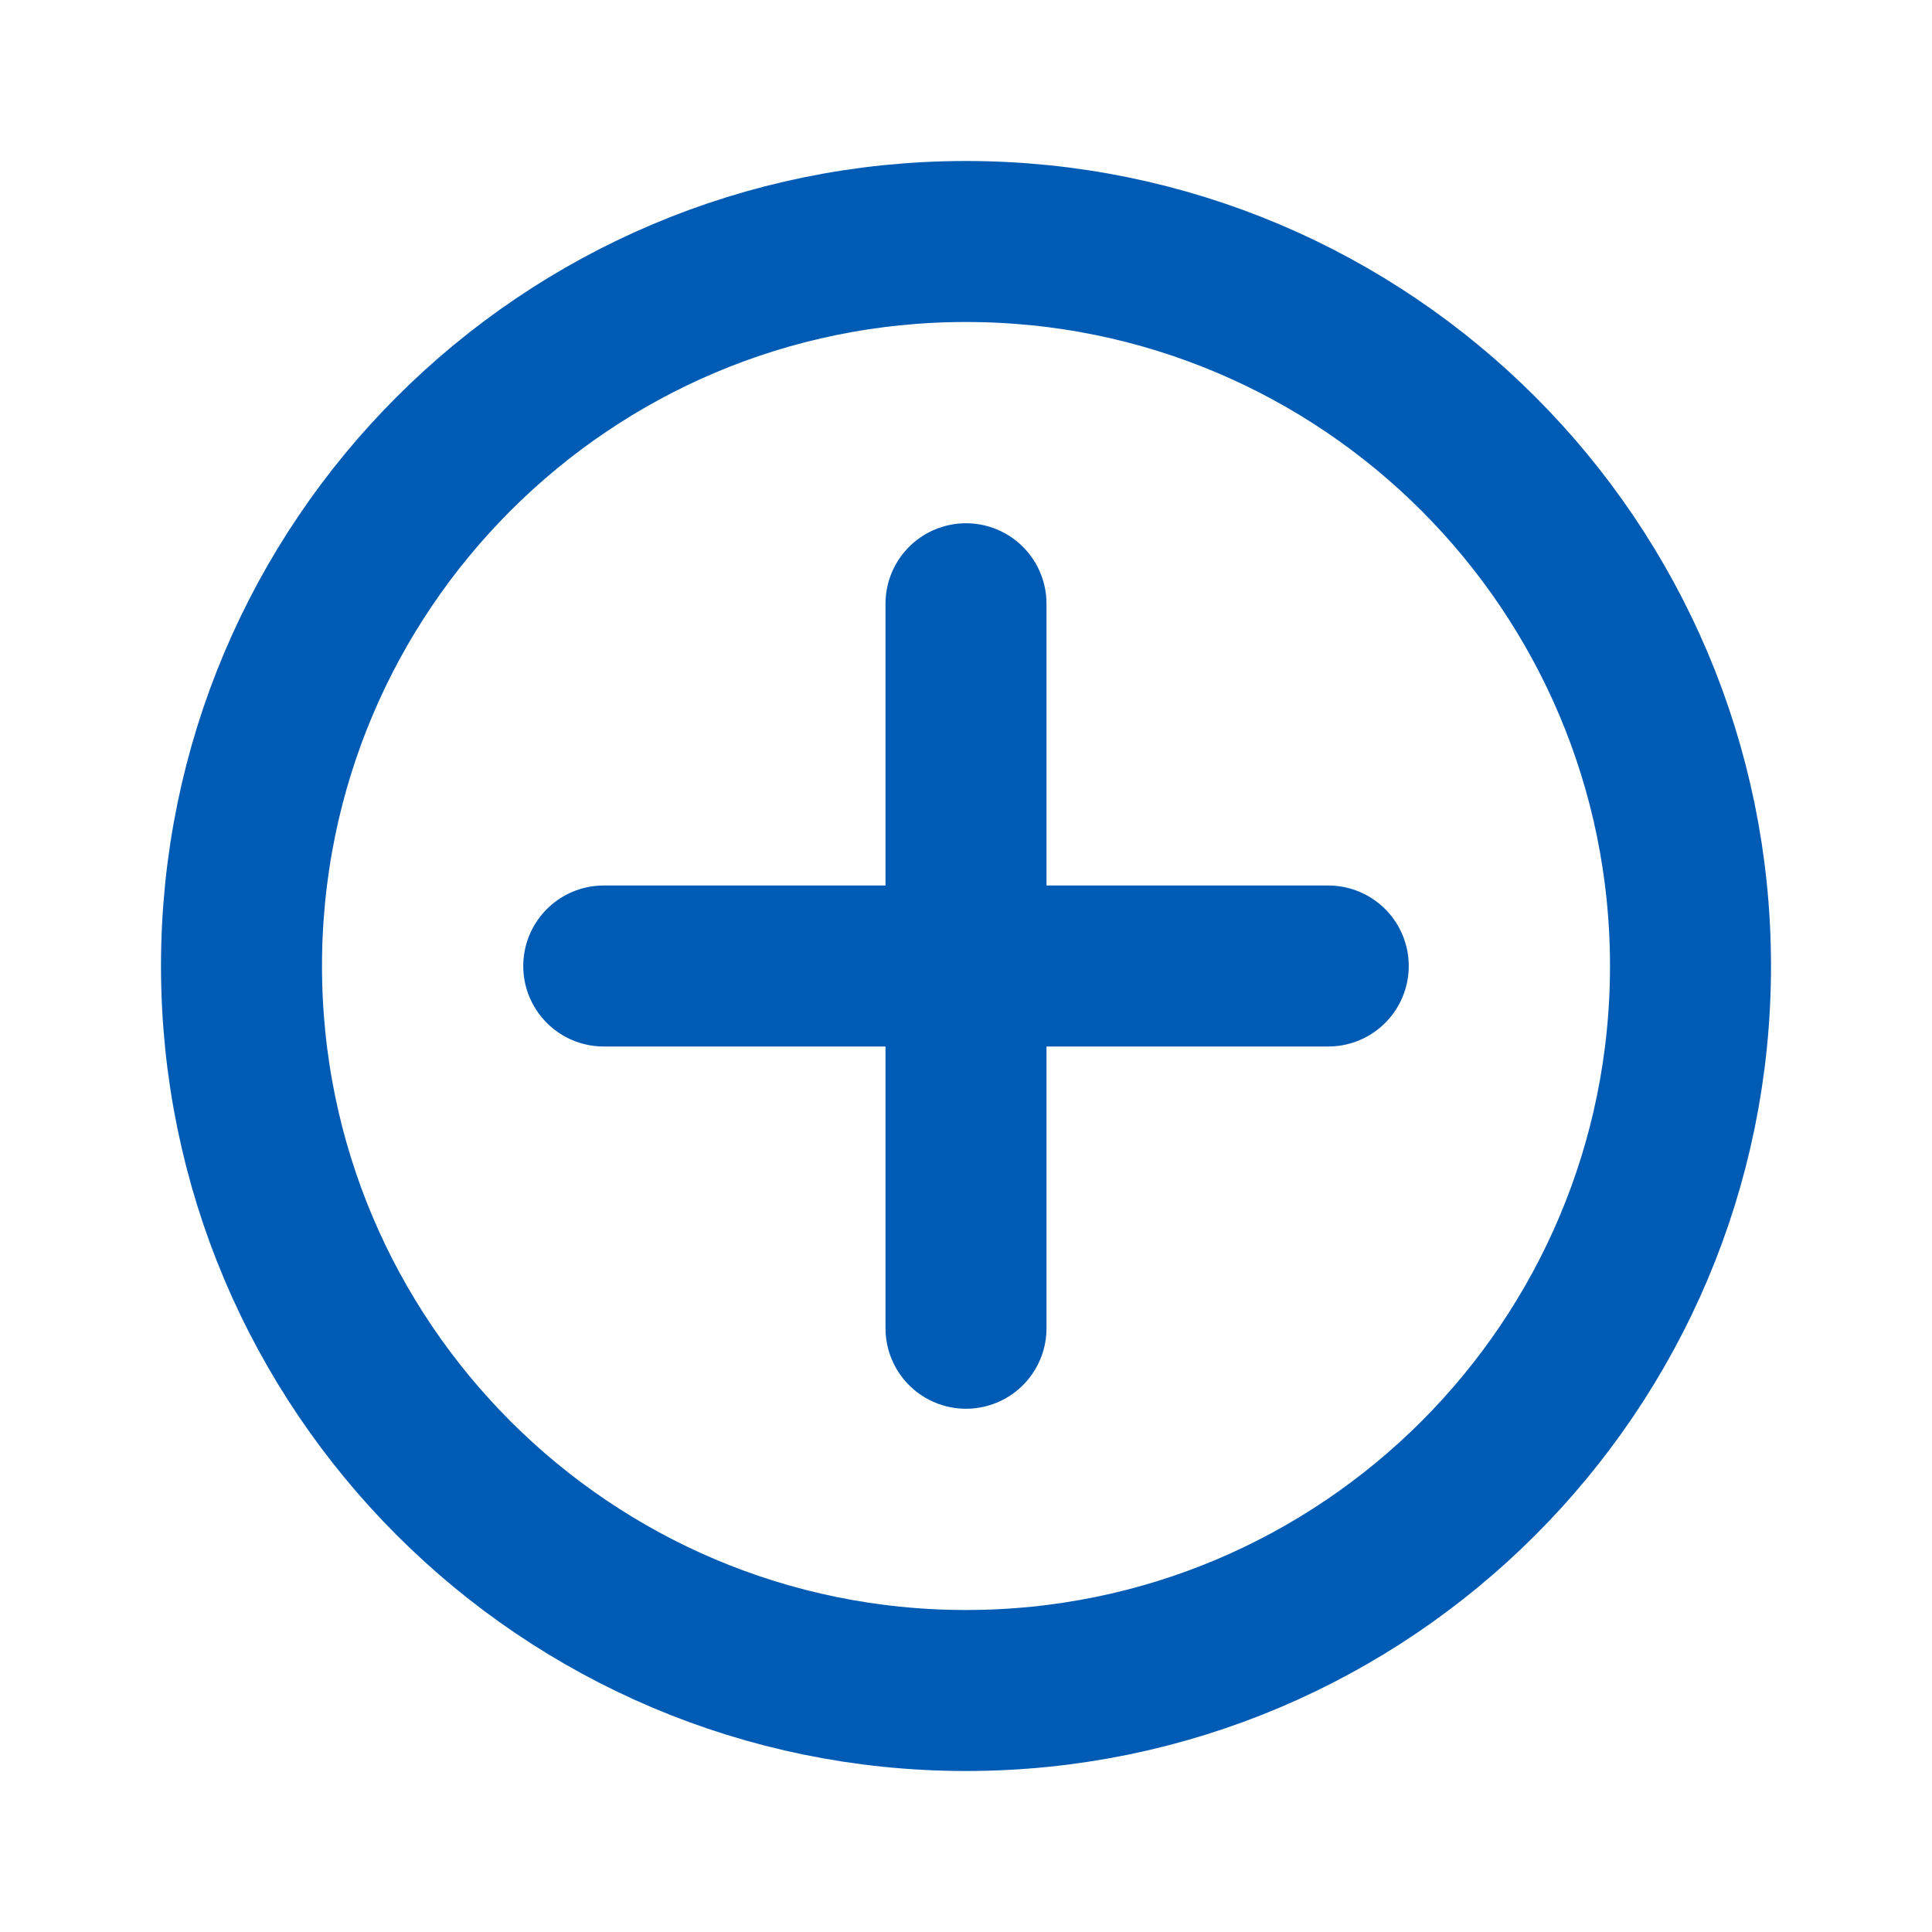
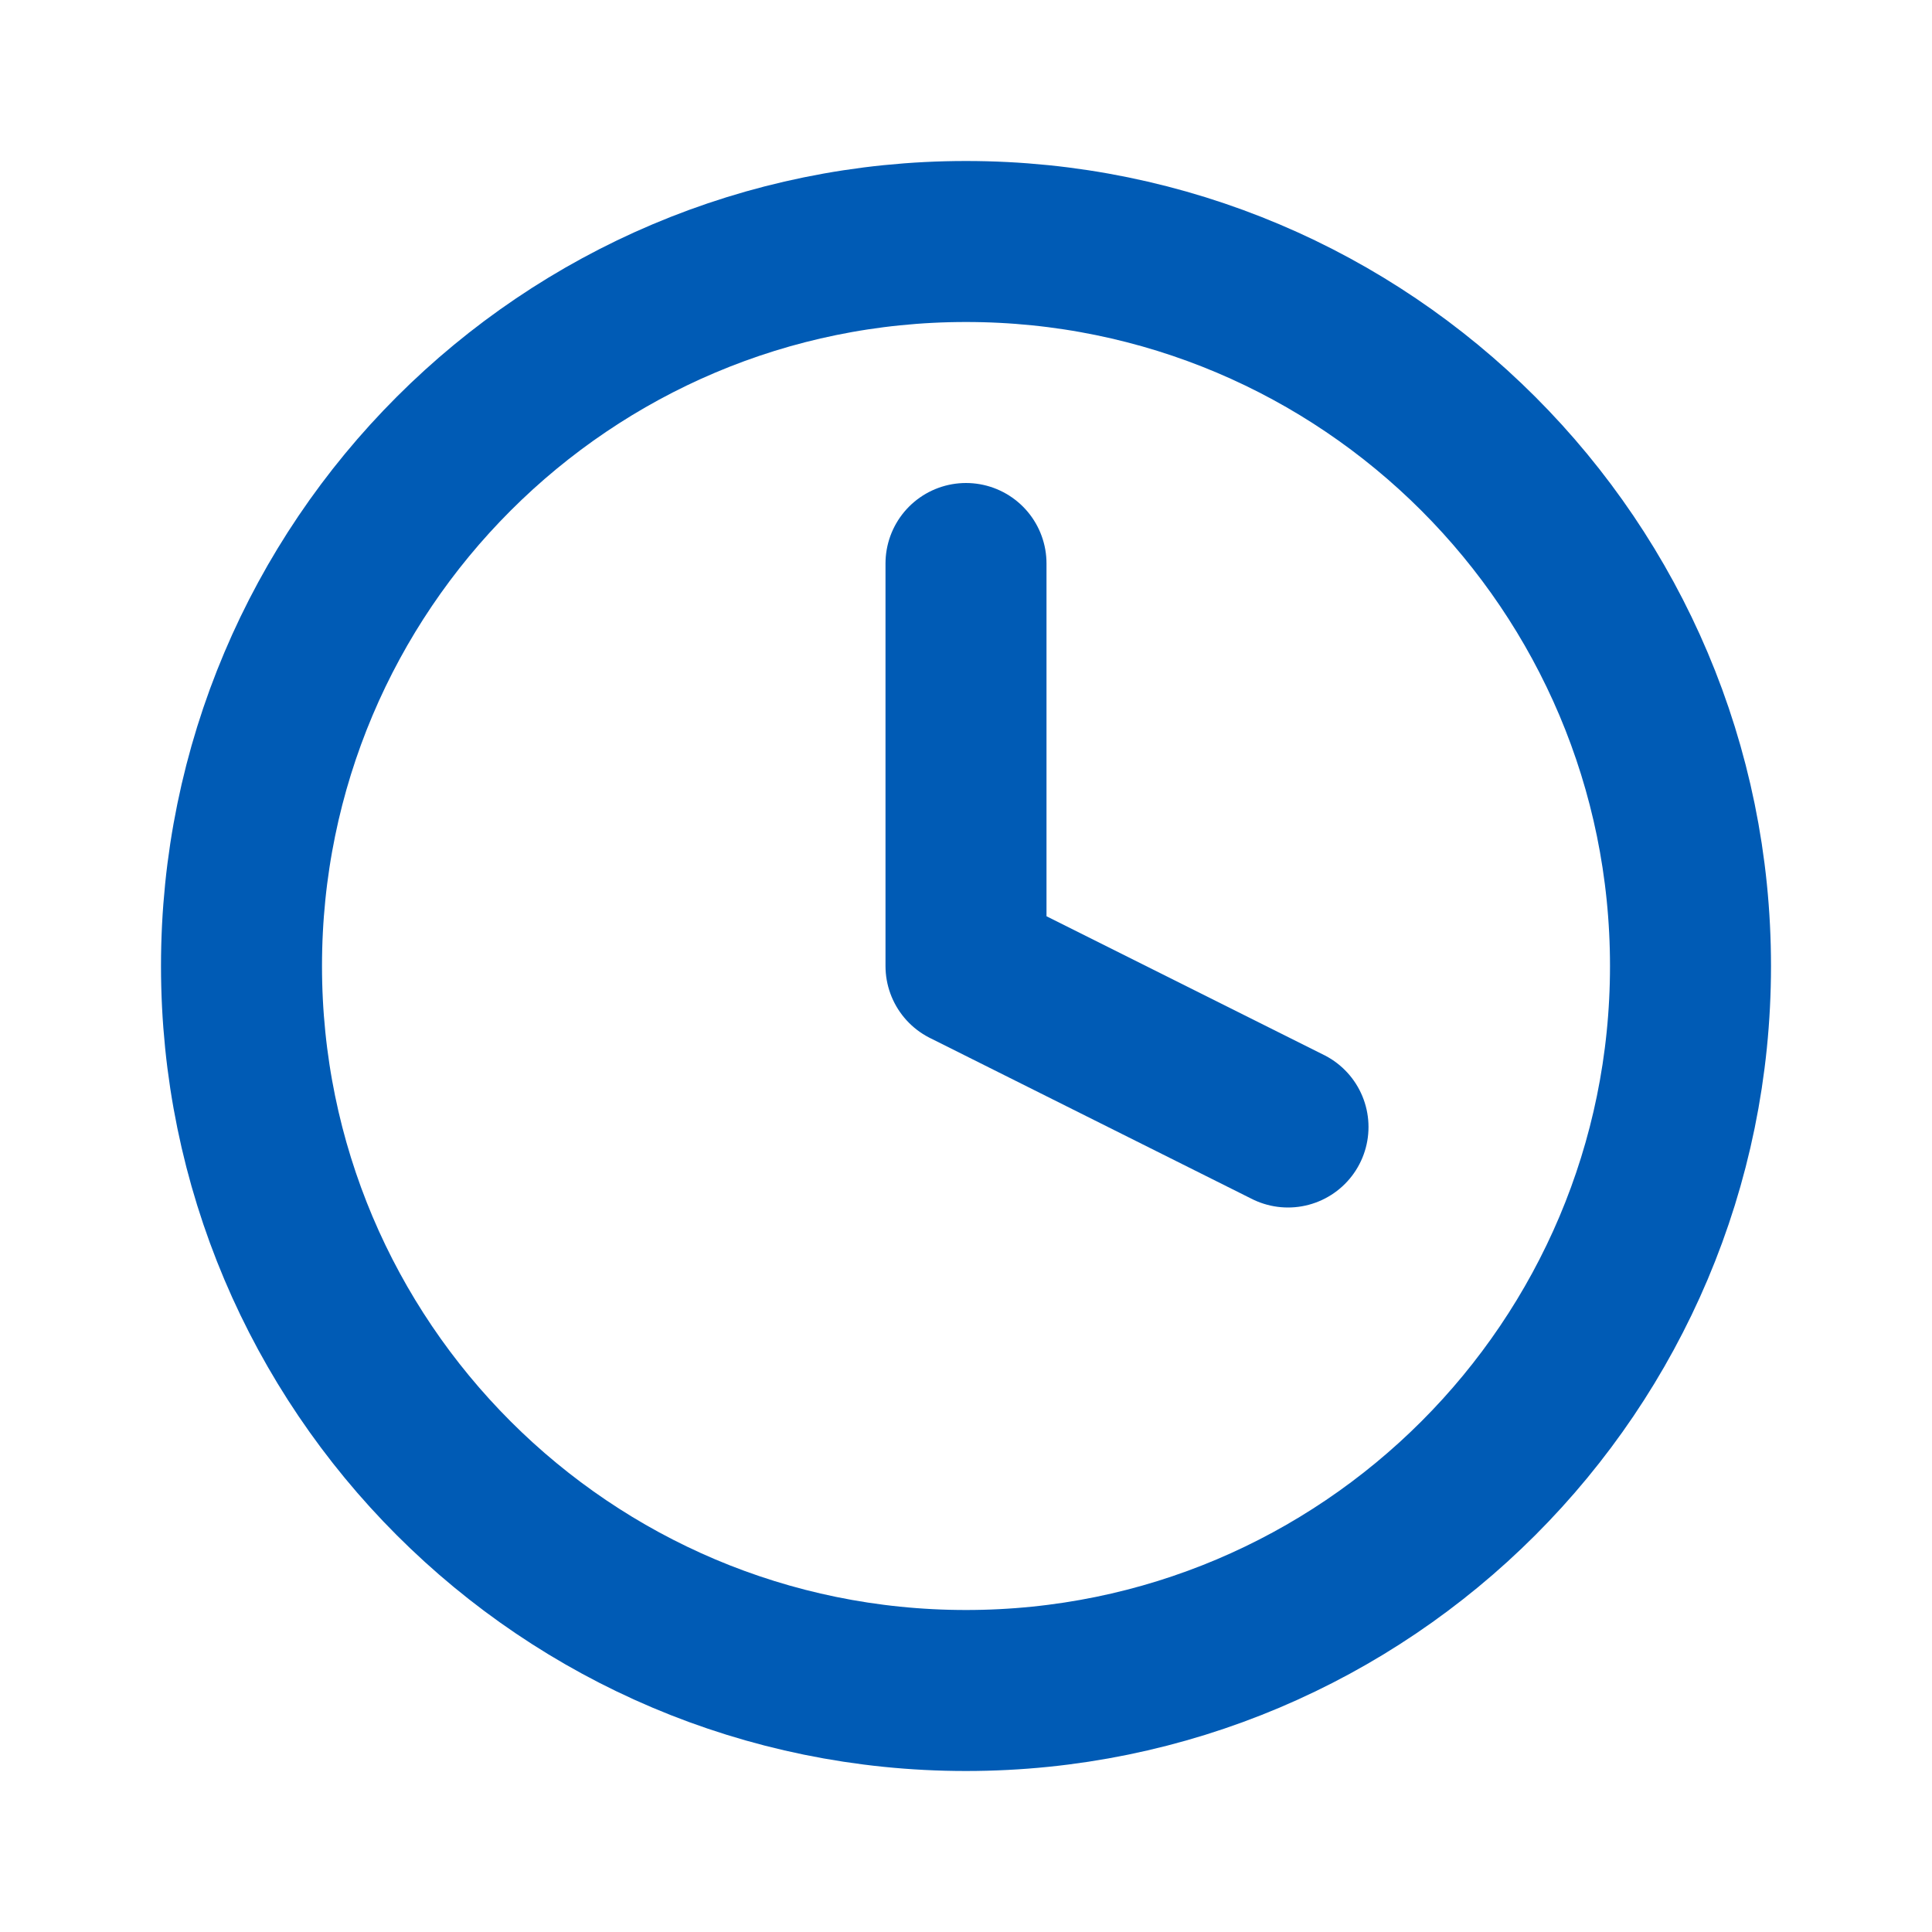
<svg xmlns="http://www.w3.org/2000/svg" width="24" height="24" viewBox="0 0 24 24" fill="none" stroke="#005BB5" stroke-width="2" stroke-linecap="round" stroke-linejoin="round">
  <circle cx="12" cy="12" r="9" />
-   <line x1="12" y1="7.5" x2="12" y2="16.5" />
-   <line x1="7.5" y1="12" x2="16.5" y2="12" />
+   <polyline points="12 7 12 12 16 14" />
</svg>
